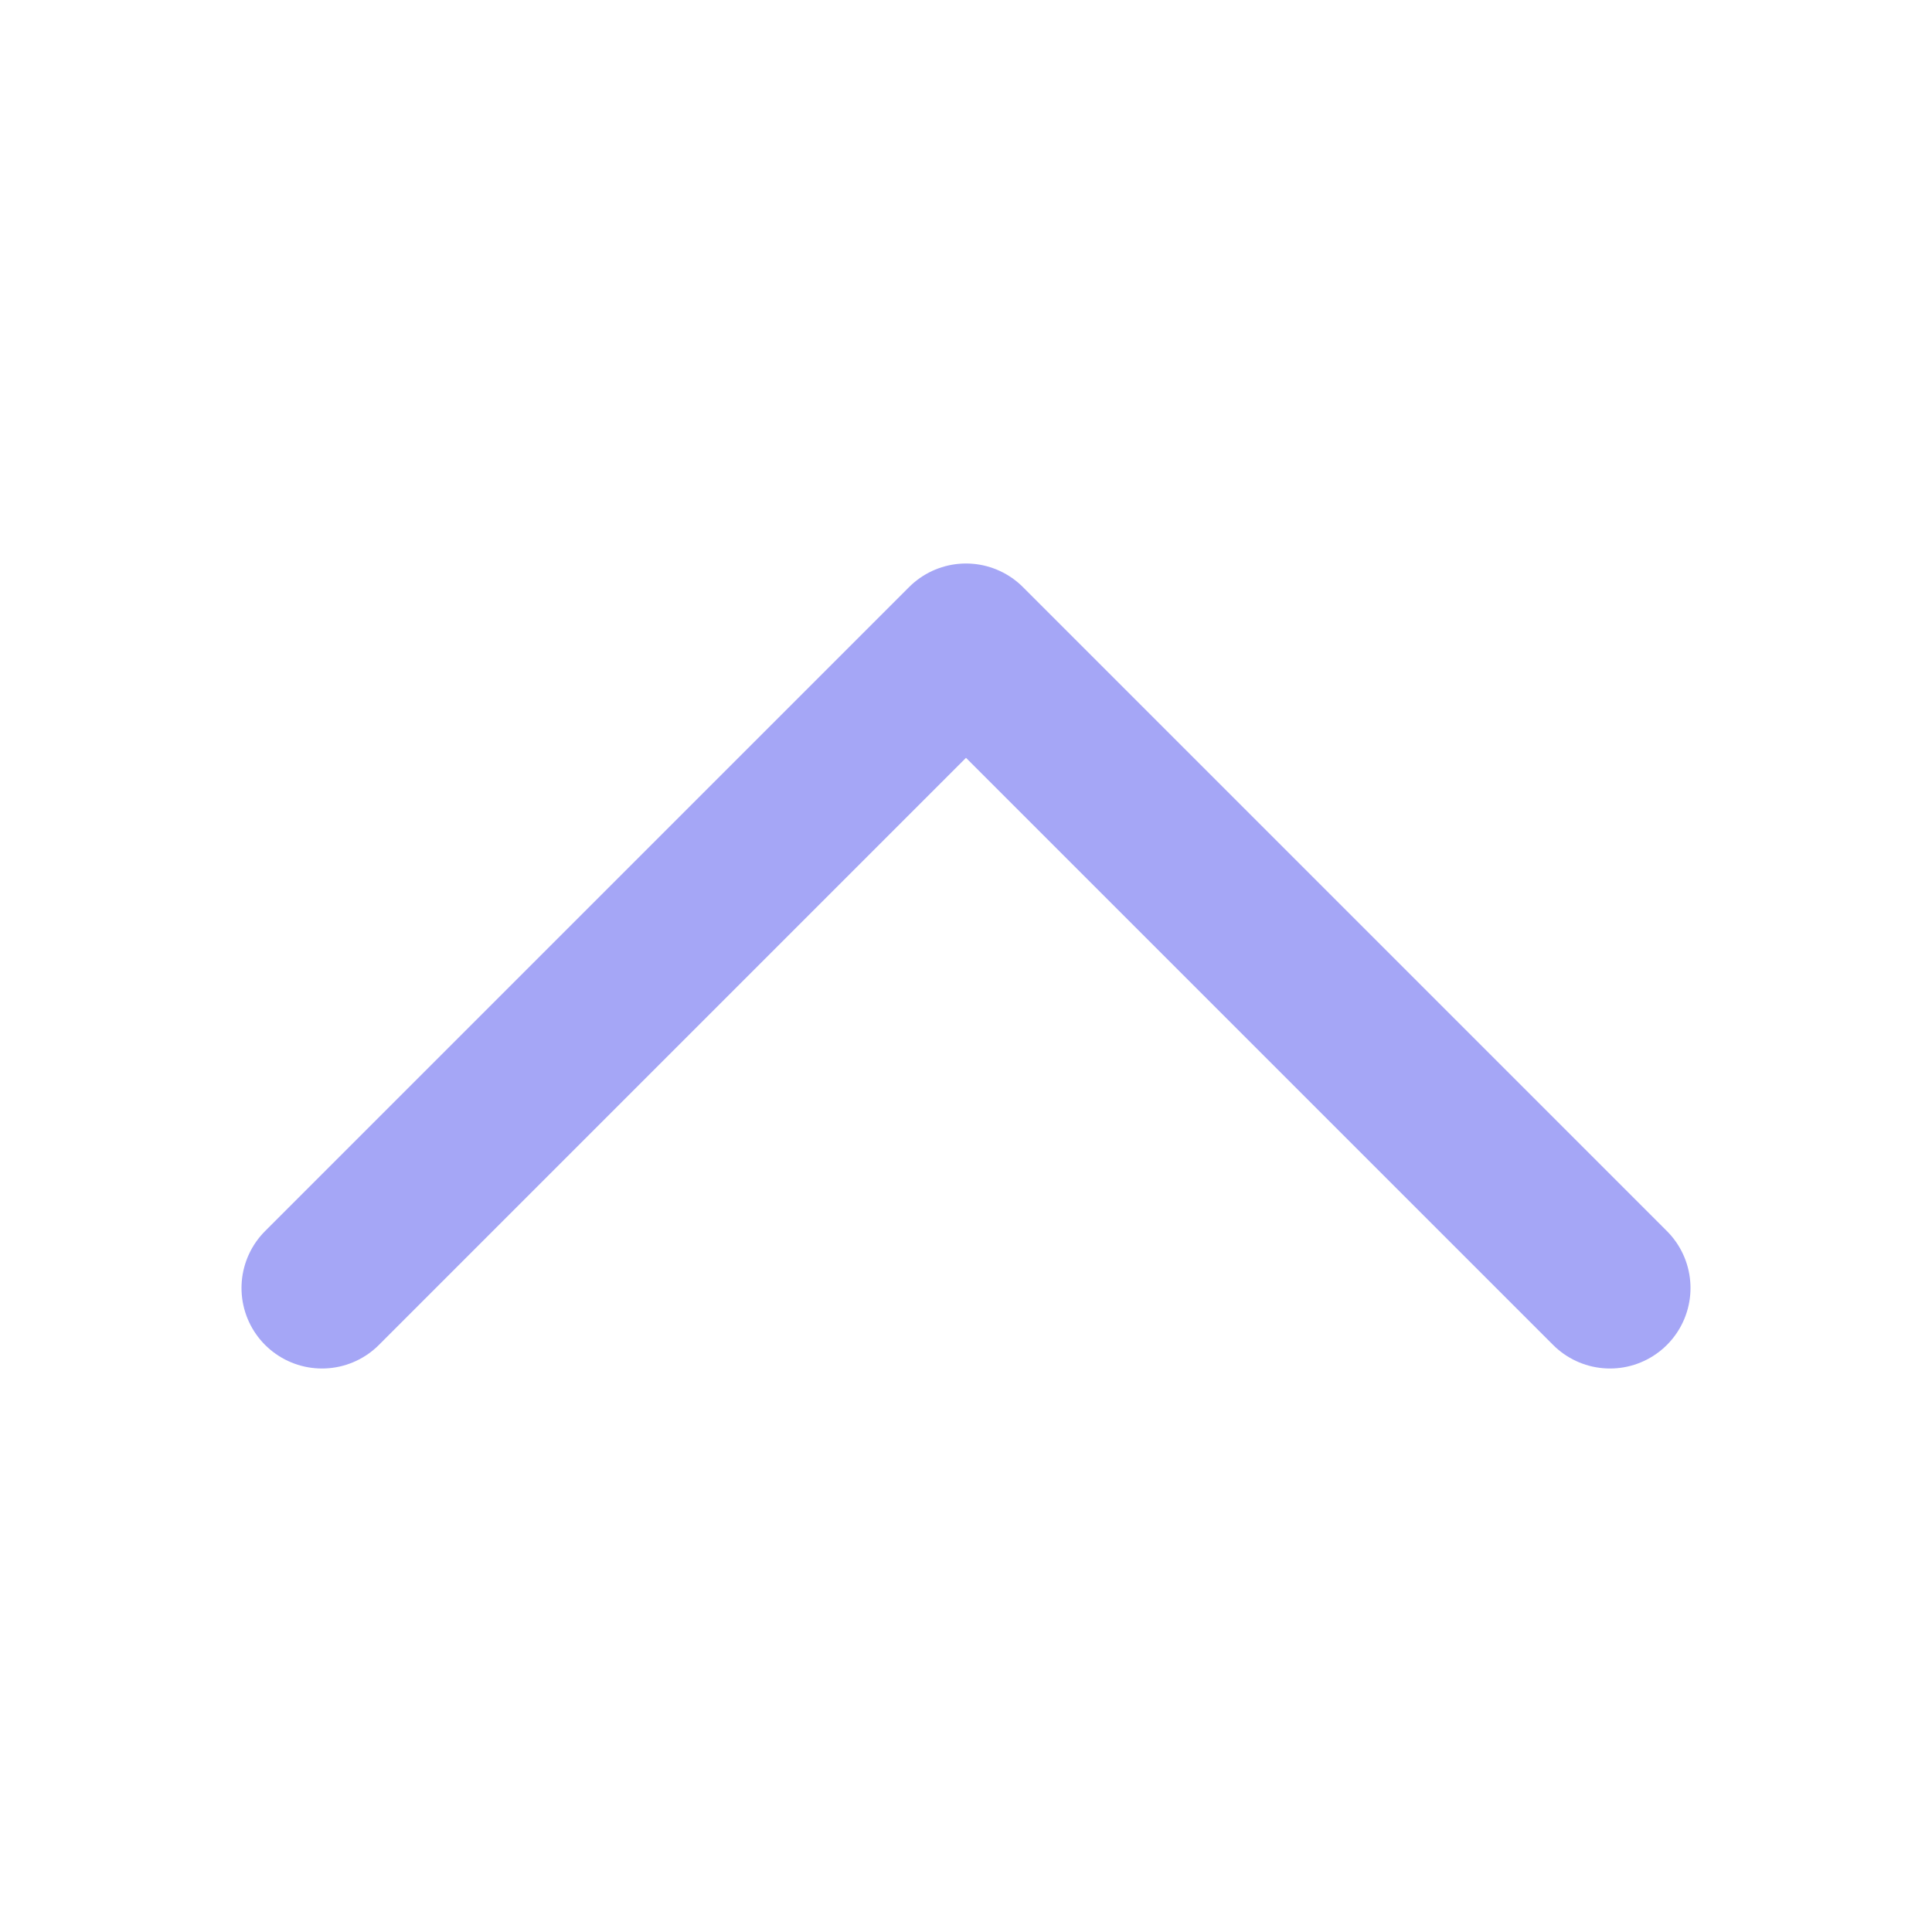
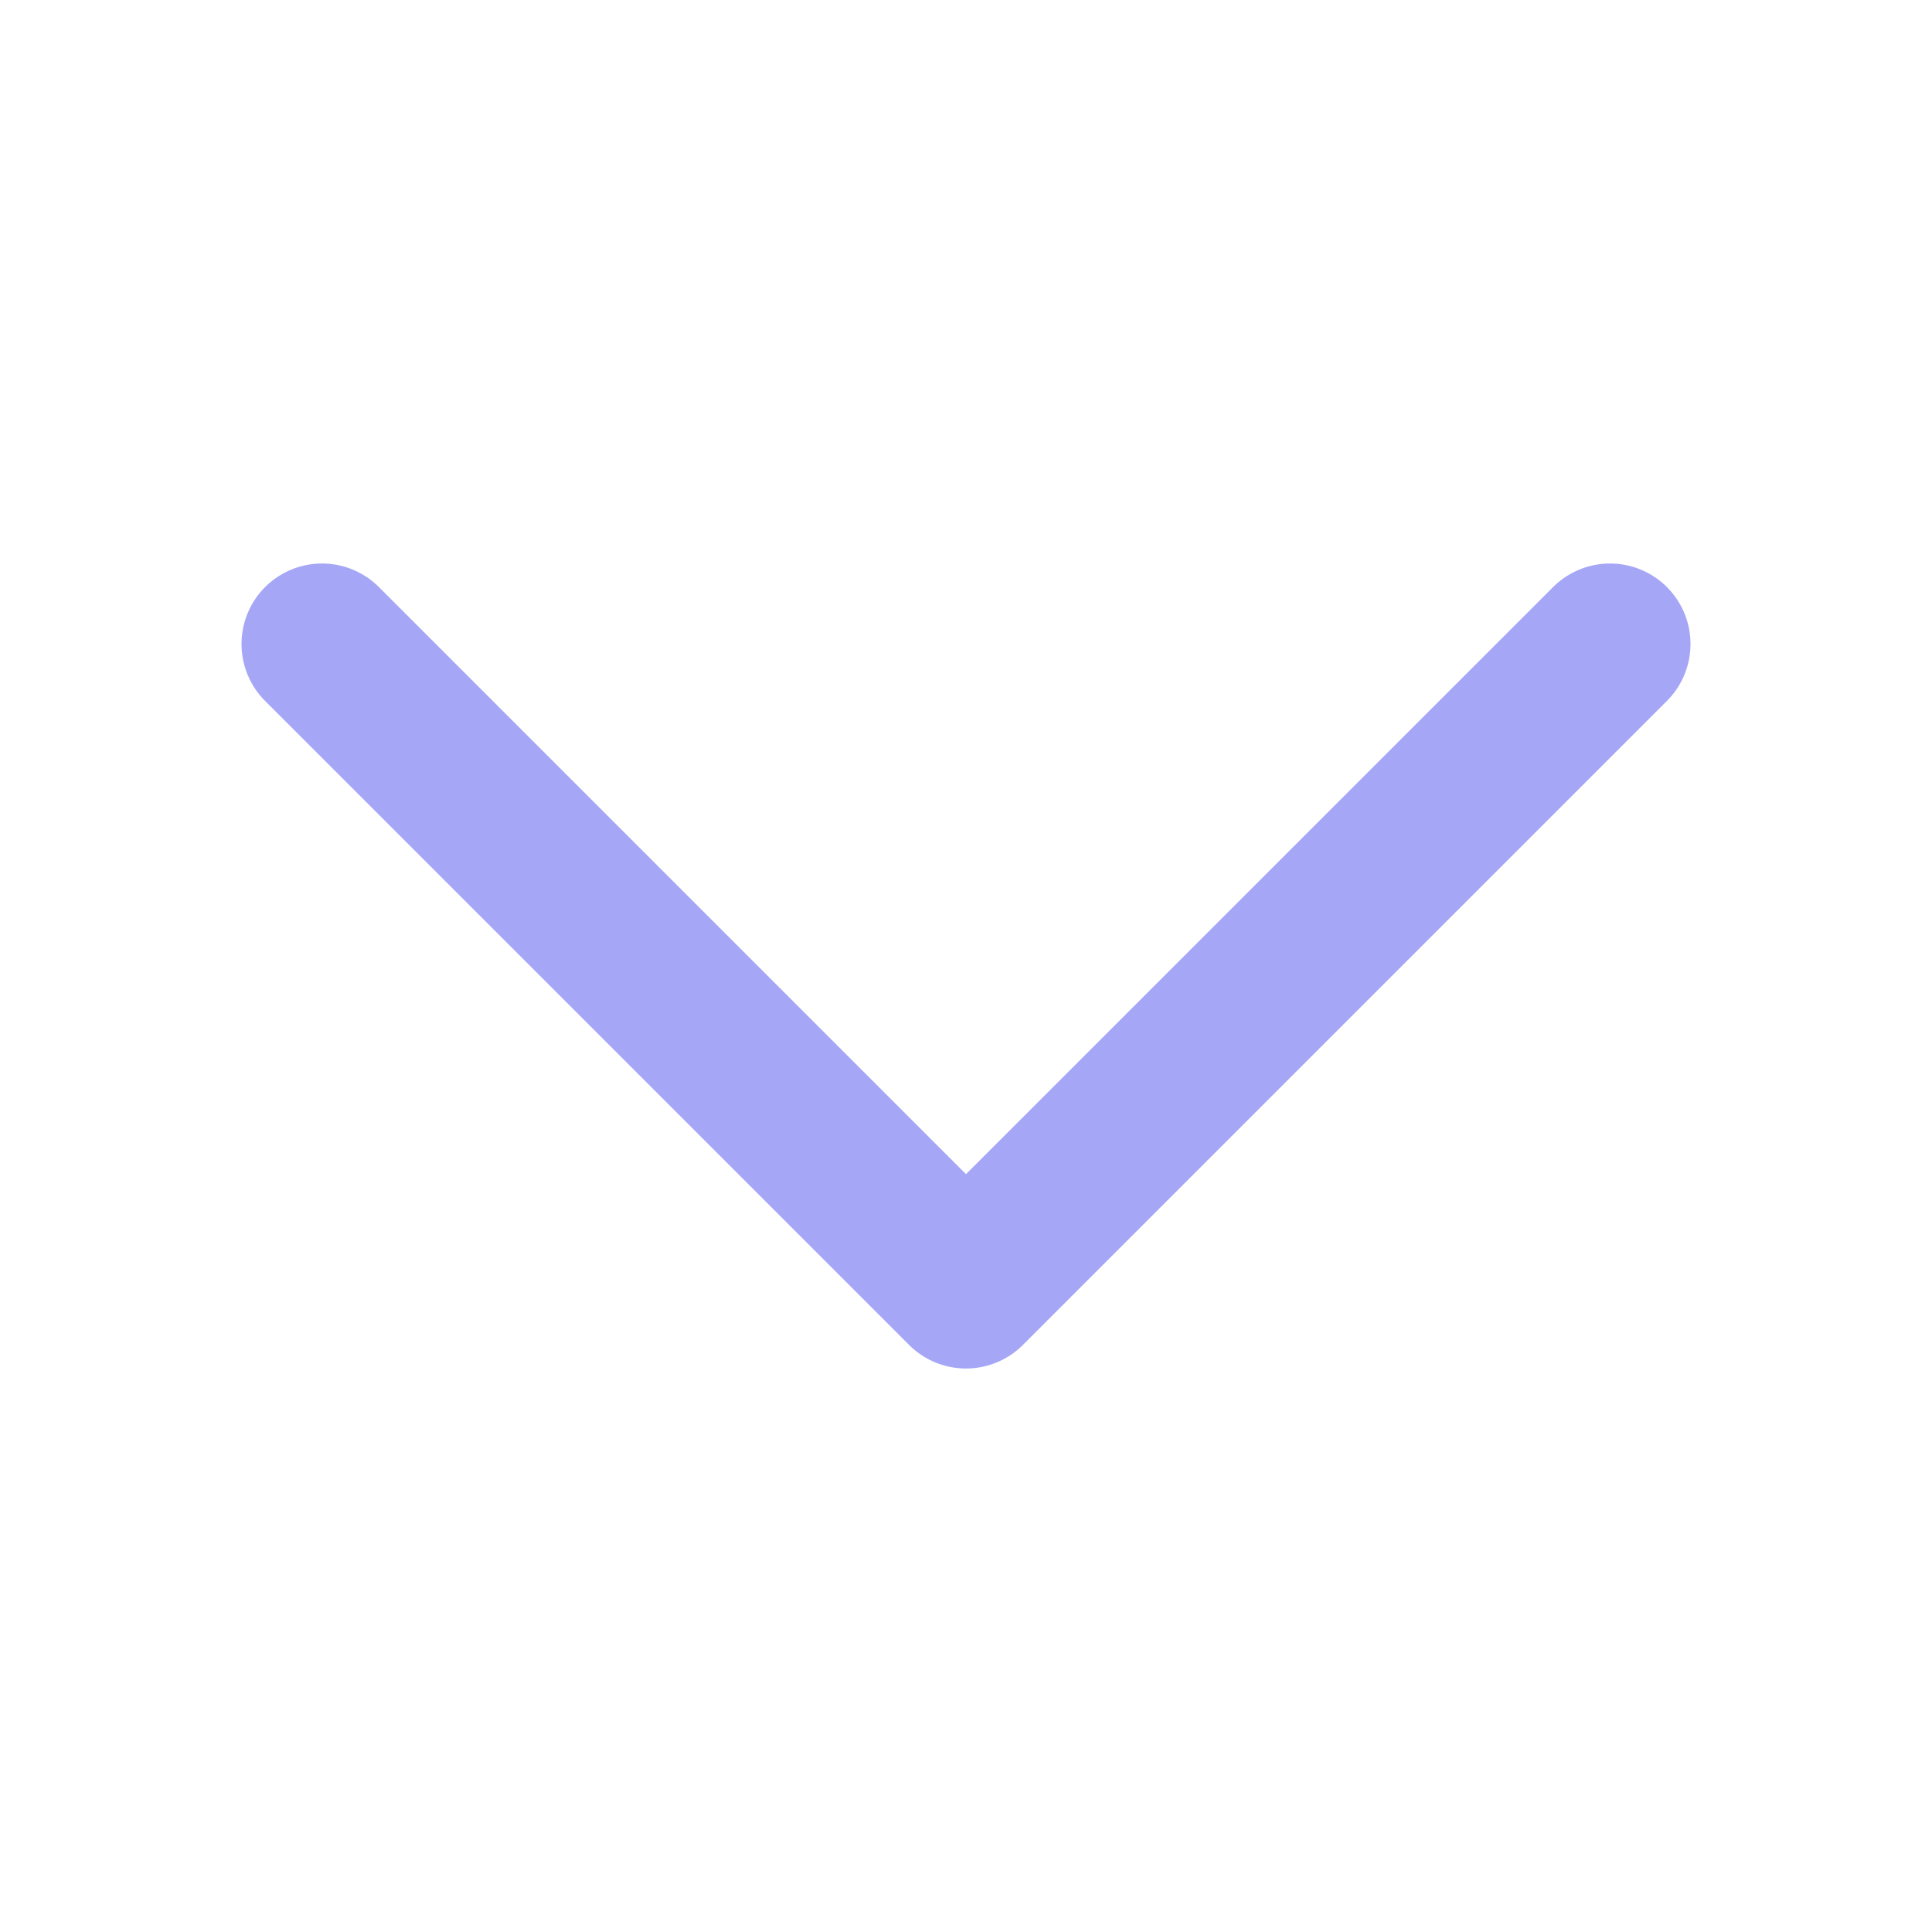
<svg xmlns="http://www.w3.org/2000/svg" width="24" height="24" viewBox="0 0 24 24" fill="none">
  <g id="akar-icons:chevron-right">
    <g id="Group">
-       <path id="Vector" d="M20 16L12 8L4 16" stroke="#A5A6F6" stroke-width="2" stroke-linecap="round" stroke-linejoin="round" />
+       <path id="Vector" d="M20 8L12 16L4 8" stroke="#A5A6F6" stroke-width="2" stroke-linecap="round" stroke-linejoin="round" />
    </g>
  </g>
</svg>
